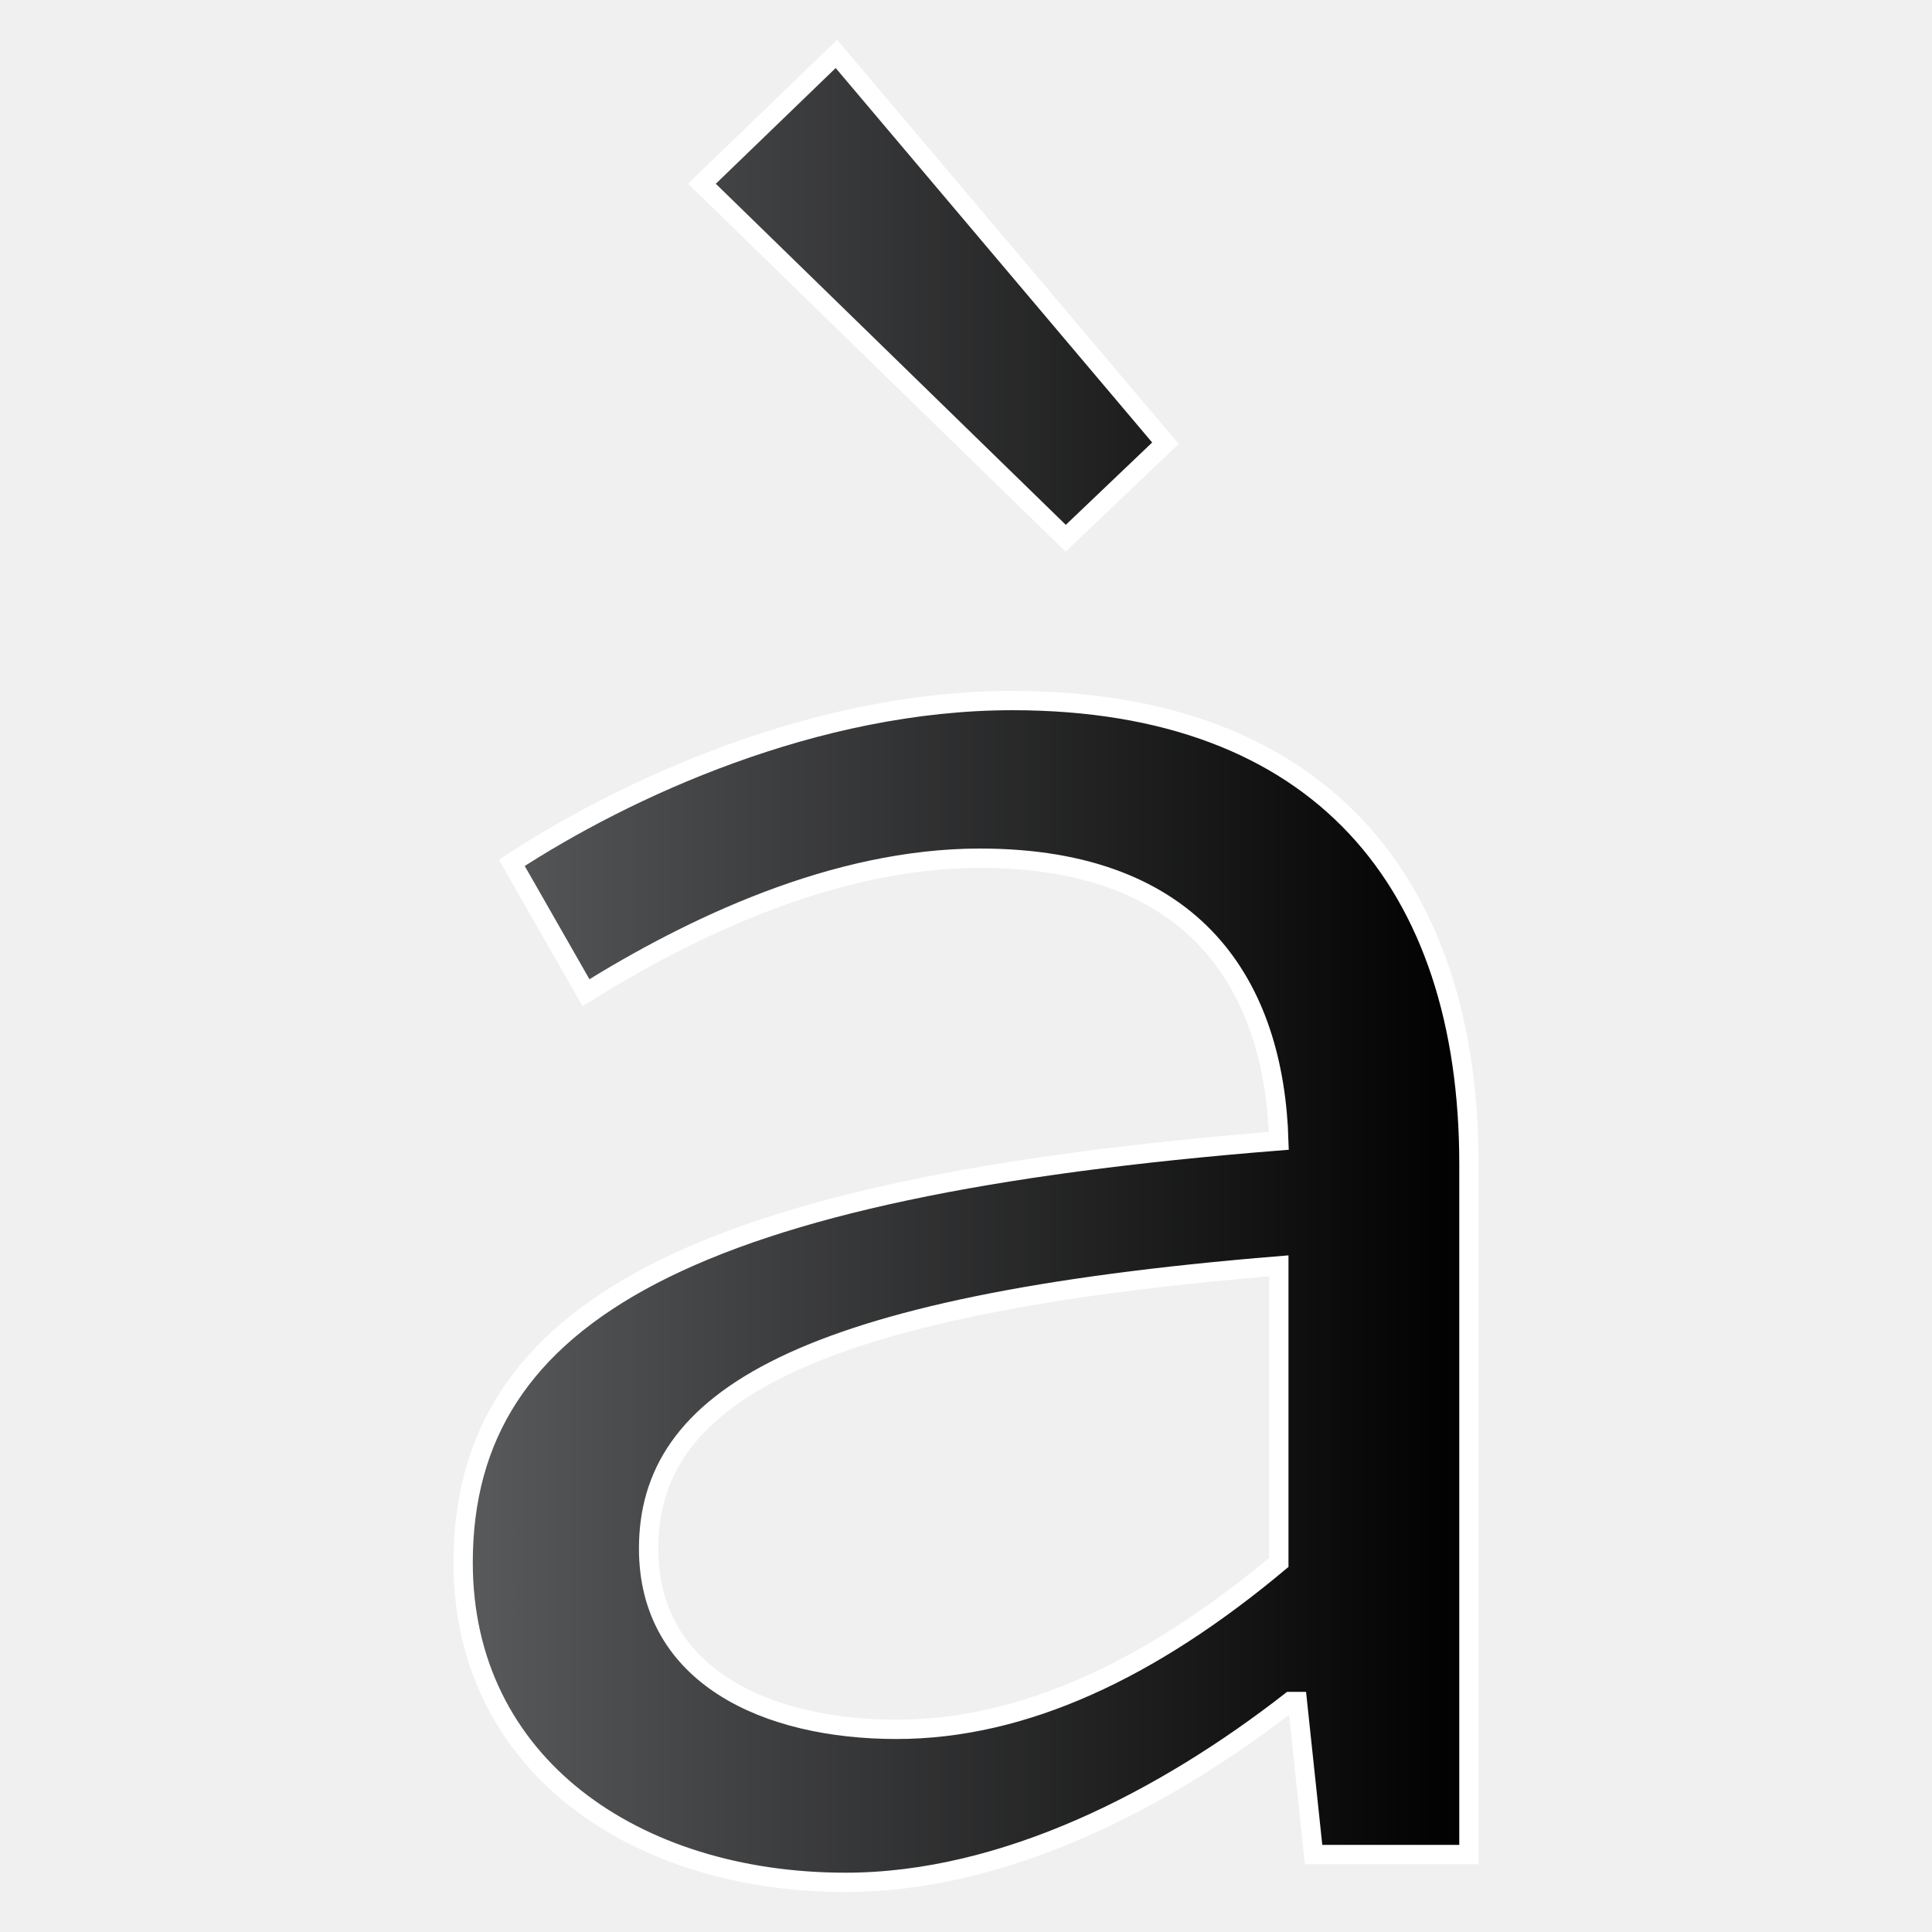
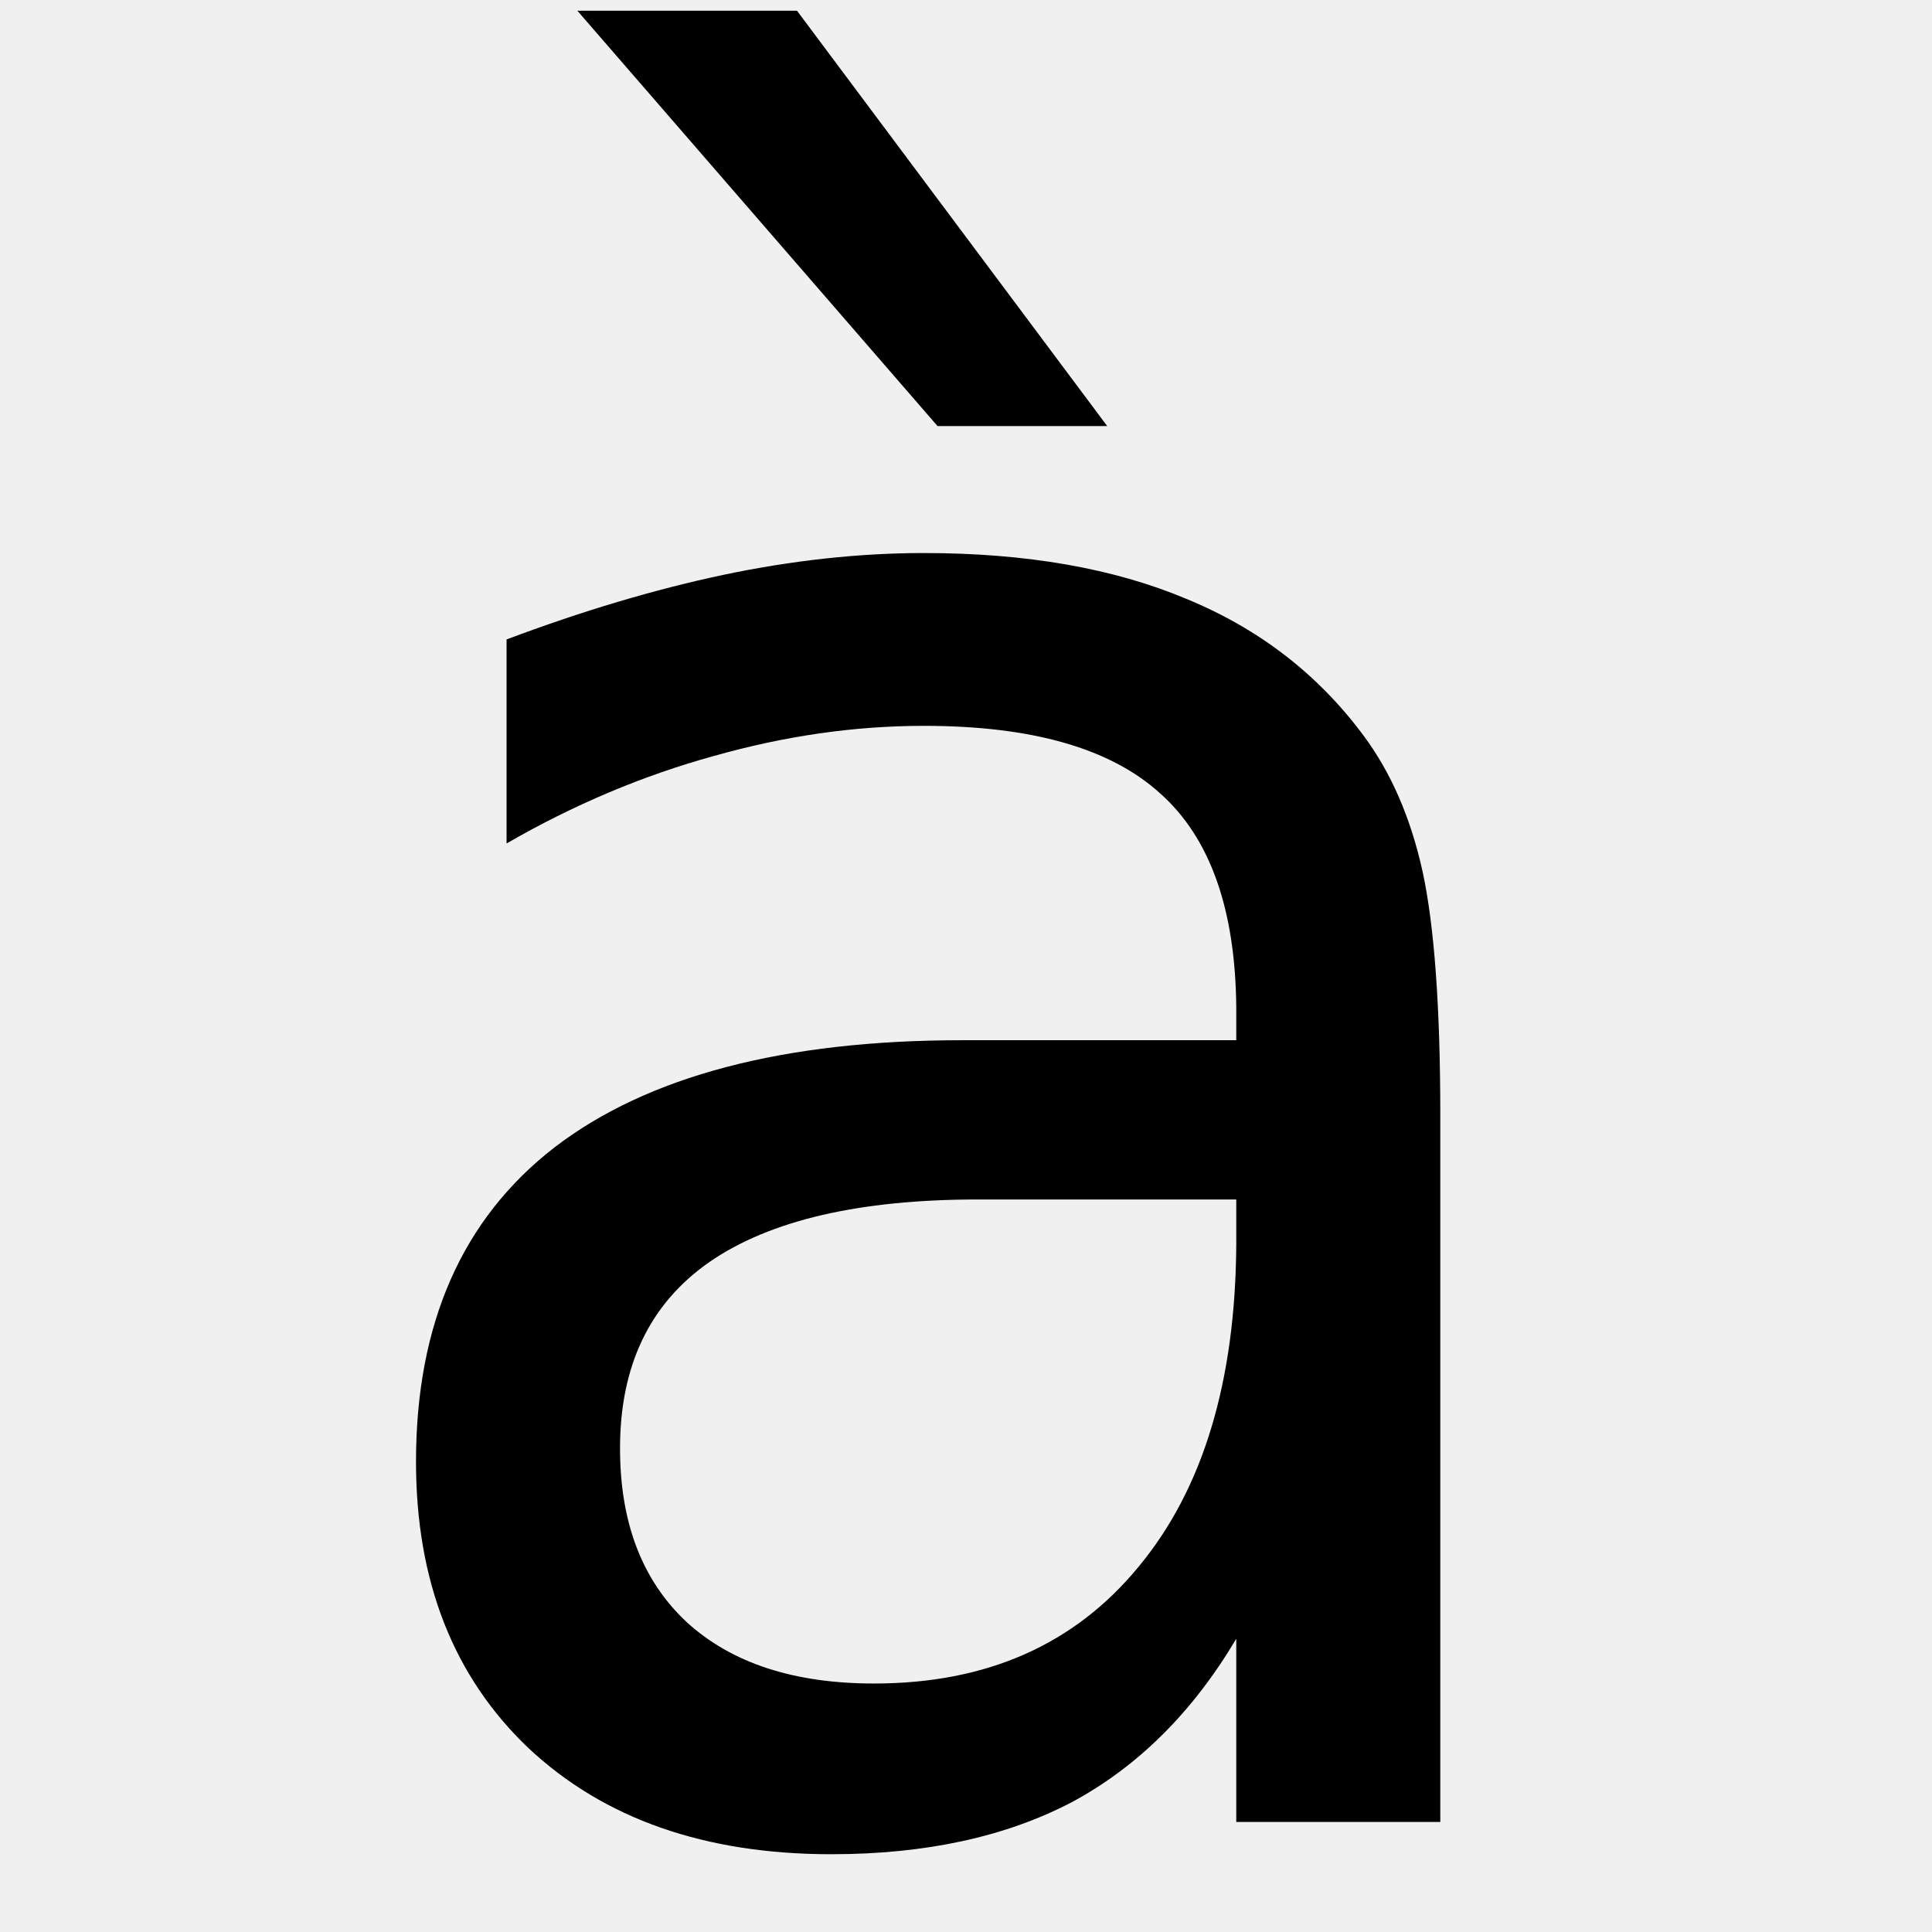
- <svg xmlns="http://www.w3.org/2000/svg" xmlns:xlink="http://www.w3.org/1999/xlink" width="10mm" height="10mm" viewBox="0 0 10 10" version="1.1" id="svg8">
-   <defs id="defs2">
-     <linearGradient id="linearGradient846">
-       <stop style="stop-color:#595a5c;stop-opacity:1;" offset="0" id="stop842" />
-       <stop style="stop-color:#000000;stop-opacity:1" offset="1" id="stop844" />
-     </linearGradient>
-     <marker orient="auto" refY="0" refX="0" id="Arrow1Lstart" style="overflow:visible">
-       <path id="path4698" d="M 0,0 5,-5 -12.5,0 5,5 Z" style="fill-rule:evenodd;stroke:#000000;stroke-width:1pt" transform="matrix(0.8,0,0,0.8,10,0)" />
-     </marker>
-     <linearGradient xlink:href="#linearGradient846" id="linearGradient848" x1="117.722" y1="144.478" x2="122.928" y2="144.478" gradientUnits="userSpaceOnUse" />
-     <linearGradient xlink:href="#linearGradient846" id="linearGradient847" gradientUnits="userSpaceOnUse" x1="117.722" y1="144.478" x2="122.928" y2="144.478" />
-   </defs>
-   <g id="layer1" transform="translate(-115.3251,-139.4785)">
-     <rect id="rect3717" width="9.735" height="9.735" x="115.458" y="139.611" style="opacity:1;fill:none;fill-opacity:1;stroke:none;stroke-width:0.265;stroke-linecap:butt;stroke-linejoin:miter;stroke-miterlimit:100;stroke-dasharray:none;stroke-dashoffset:0;stroke-opacity:1;paint-order:normal" />
-   </g>
-   <g id="layer2" transform="translate(-115.3251,-139.4785)">
-     <g aria-label="à" id="text3715" style="font-size:11.994px;line-height:1.25;font-family:'Zilla Slab Light';-inkscape-font-specification:'Zilla Slab Light, ';letter-spacing:0px;word-spacing:0px;fill:url(#linearGradient848);stroke:#ffffff;stroke-width:0.1;stroke-miterlimit:100;stroke-dasharray:none;stroke-opacity:1" transform="translate(0.002275,0.01153802)">
-       <path d="m 119.699,149.21 c 0.828,0 1.655,-0.432 2.303,-0.936 h 0.036 l 0.084,0.792 h 0.804 V 145.492 c 0,-1.451 -0.768,-2.399 -2.363,-2.399 -1.02,0 -2.003,0.456 -2.591,0.84 l 0.384,0.672 c 0.54,-0.336 1.283,-0.696 2.039,-0.696 1.127,0 1.523,0.672 1.547,1.463 -3.011,0.24 -4.222,0.876 -4.222,2.183 0,1.044 0.888,1.655 1.979,1.655 z m 0.264,-0.792 c -0.672,0 -1.283,-0.276 -1.283,-0.936 0,-0.768 0.768,-1.259 3.262,-1.463 v 1.535 c -0.66,0.552 -1.319,0.864 -1.979,0.864 z m 0.876,-6.165 0.516,-0.492 -1.703,-2.015 -0.696,0.672 z" style="font-family:'Source Code Pro';-inkscape-font-specification:'Source Code Pro';text-align:center;baseline-shift:baseline;text-anchor:middle;fill:url(#linearGradient847);stroke:#ffffff;stroke-width:0.1;stroke-miterlimit:100;stroke-dasharray:none;stroke-opacity:1" id="path838" />
-     </g>
-     <rect style="fill:none;stroke:none;stroke-width:1.177;stroke-miterlimit:100" id="rect860" width="10" height="10" x="115.325" y="139.478" />
+ <svg xmlns="http://www.w3.org/2000/svg" width="100%" height="100%" viewBox="0 0 29 29" version="1.1" xml:space="preserve" style="fill-rule:evenodd;clip-rule:evenodd;stroke-linejoin:round;stroke-miterlimit:2;">
+   <g transform="matrix(1,0,0,1,-2.95877,2.34823)">
+     <g transform="matrix(34,0,0,34,27.4,25)">
+         </g>
+     <text x="7px" y="25px" style="font-family:'SourceCodeProRoman-Medium', 'Source Code Pro', monospace;font-weight:200;font-size:34px;">à</text>
  </g>
</svg>
